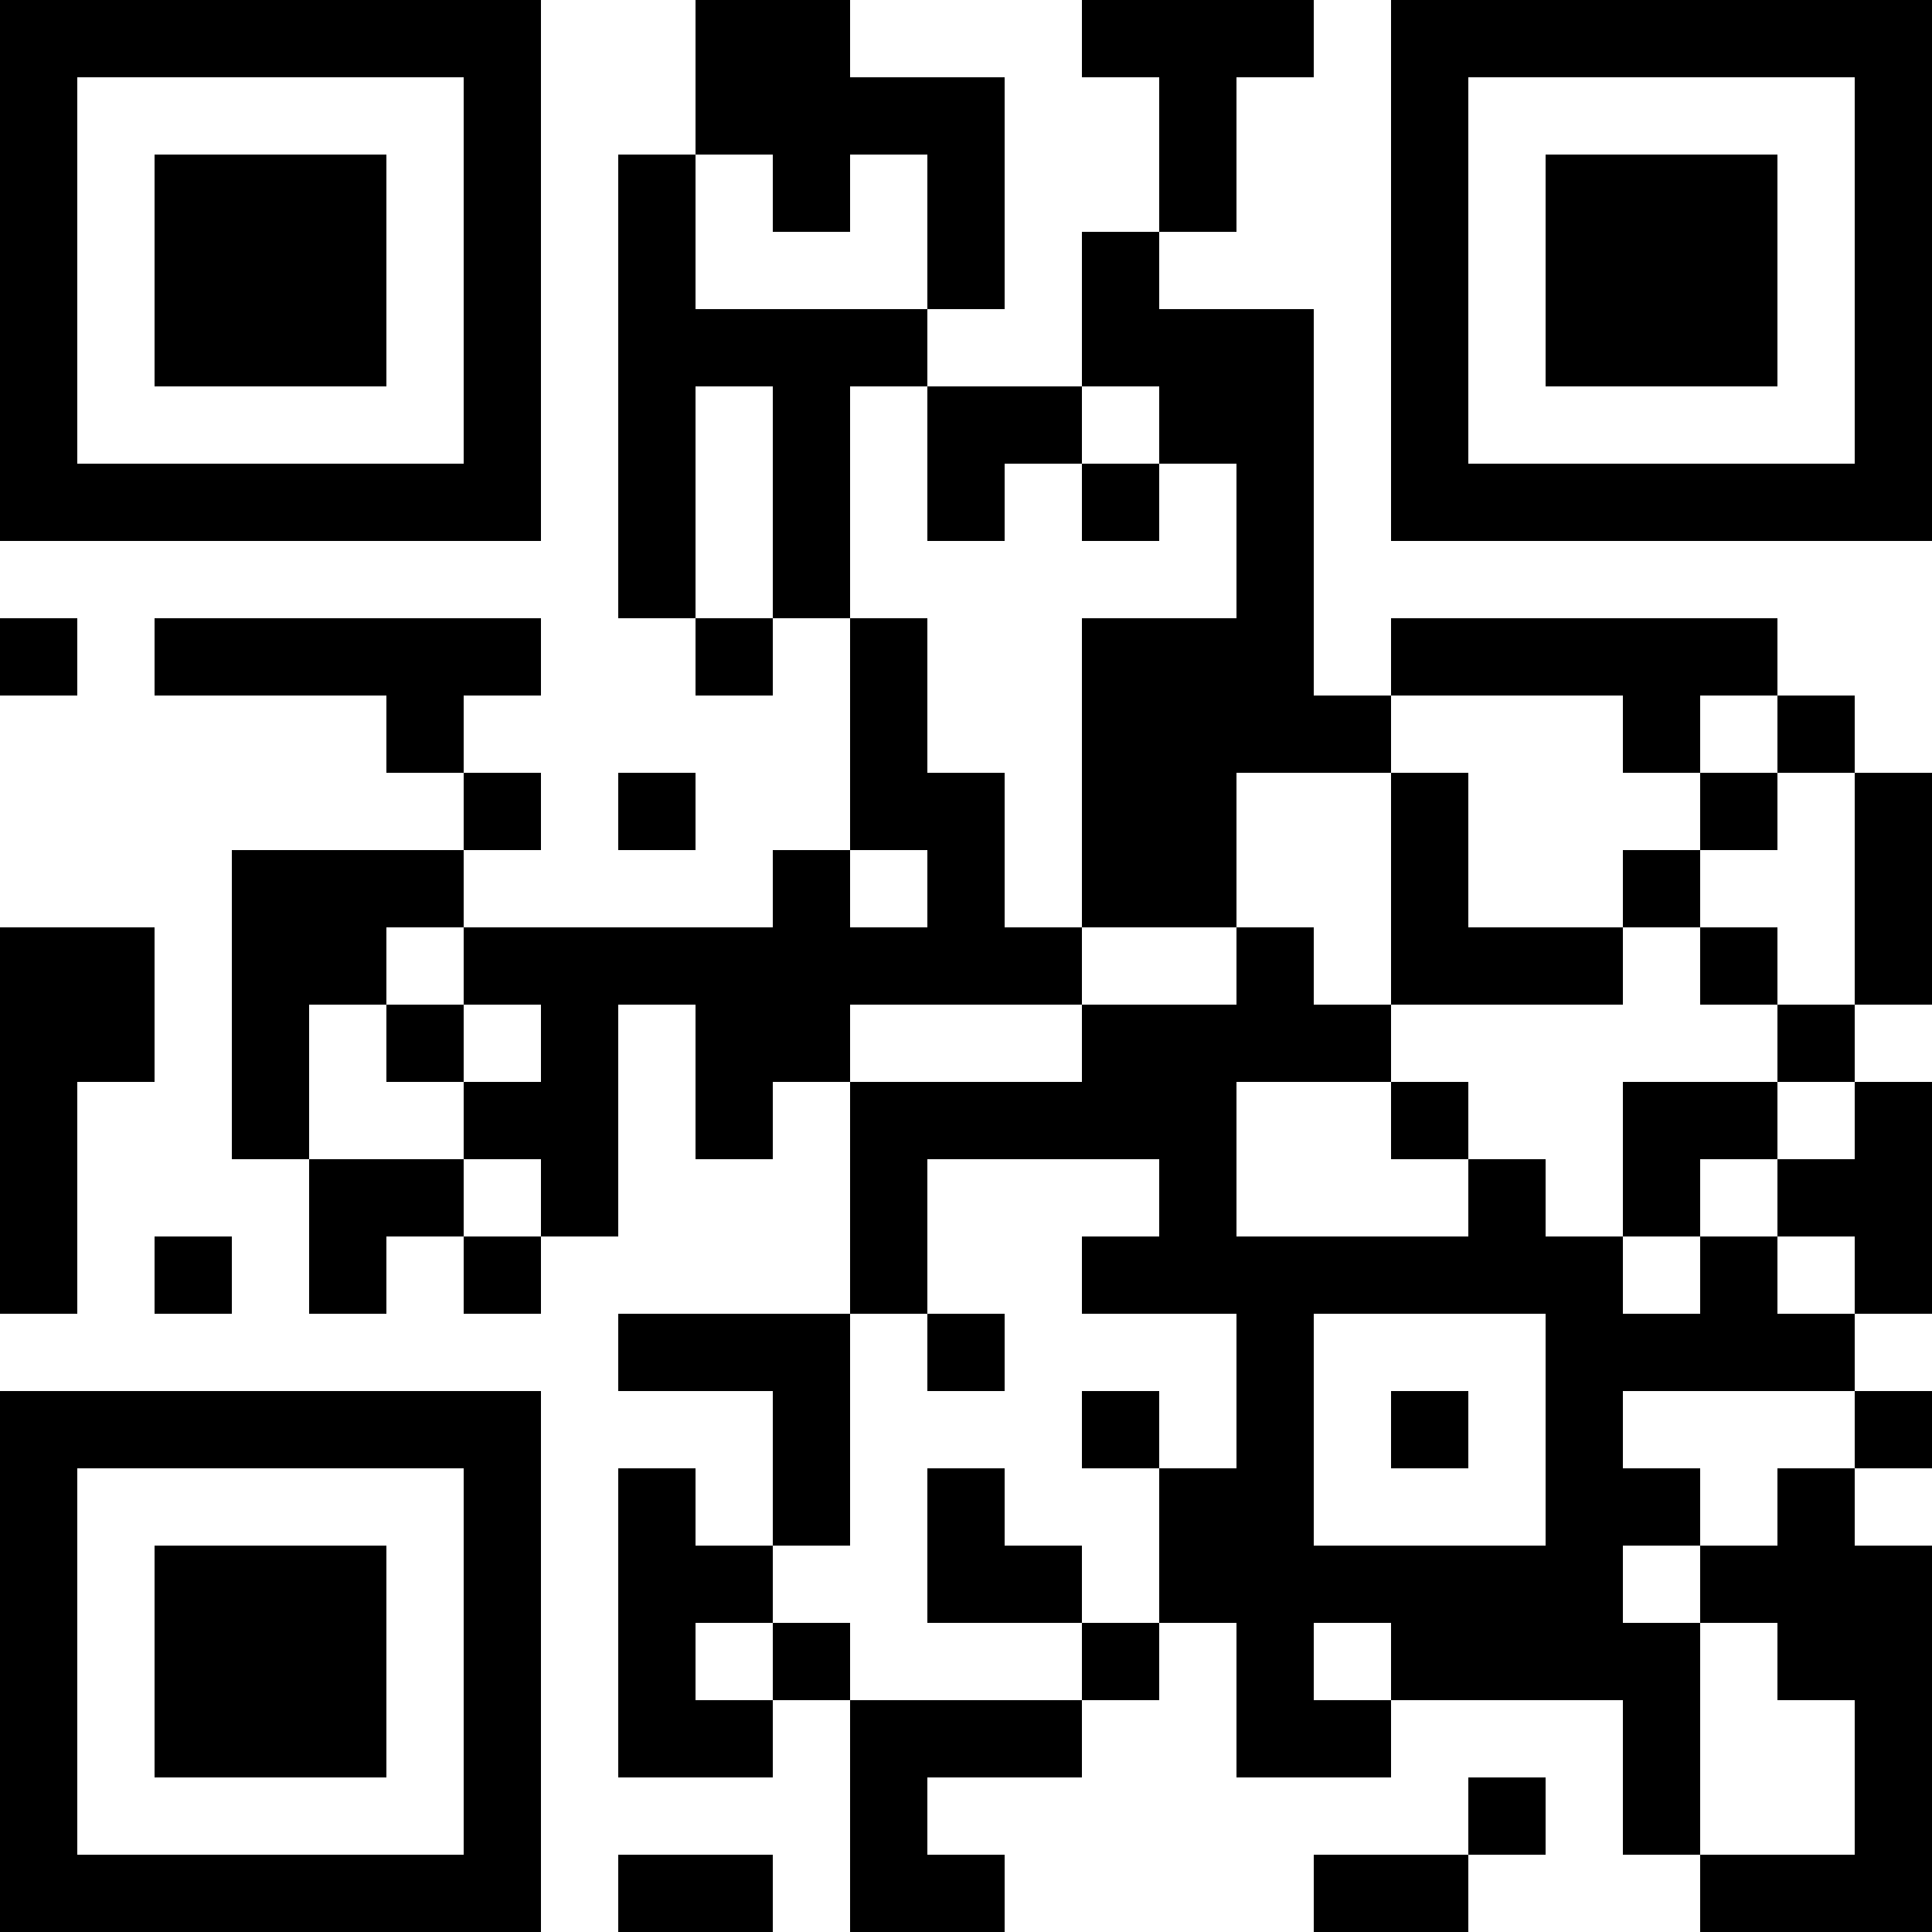
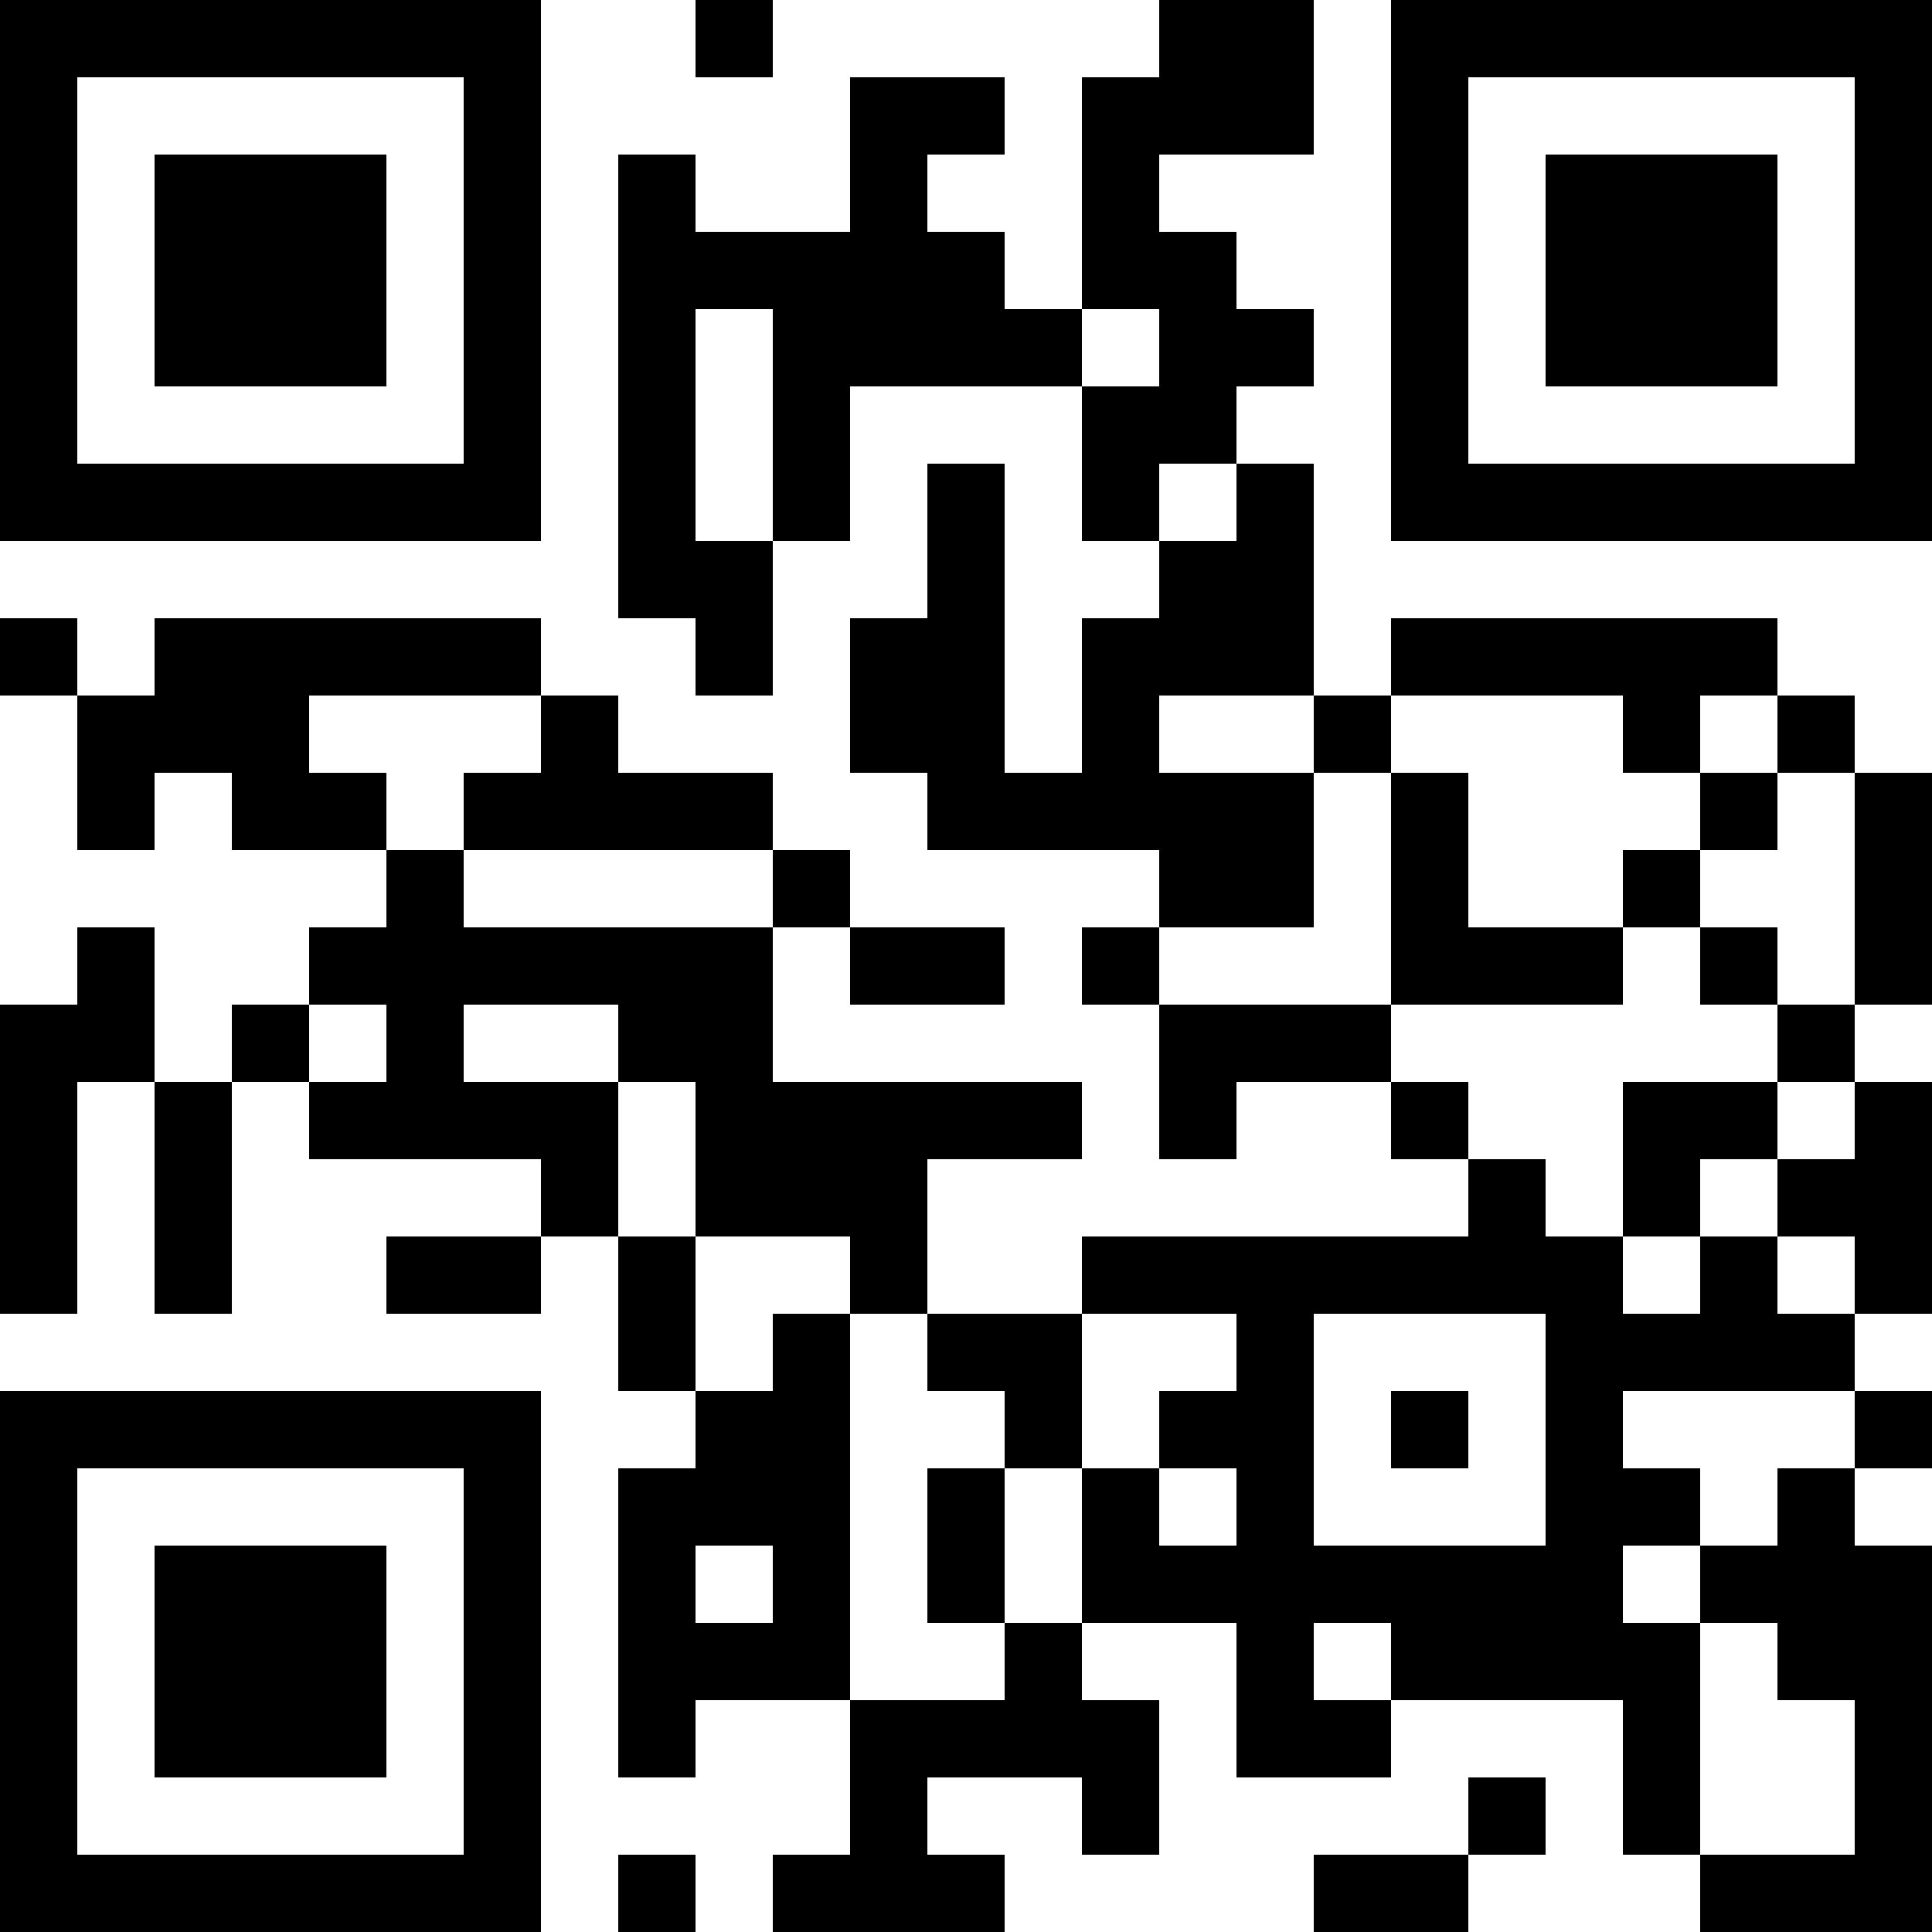
<svg xmlns="http://www.w3.org/2000/svg" version="1.1" width="200" height="200" viewBox="0 0 200 200">
  <rect x="0" y="0" width="200" height="200" fill="#ffffff" />
  <g transform="scale(8)">
    <g transform="translate(0,0)">
-       <path fill-rule="evenodd" d="M9 0L9 2L8 2L8 8L9 8L9 9L10 9L10 8L11 8L11 11L10 11L10 12L6 12L6 11L7 11L7 10L6 10L6 9L7 9L7 8L2 8L2 9L5 9L5 10L6 10L6 11L3 11L3 15L4 15L4 17L5 17L5 16L6 16L6 17L7 17L7 16L8 16L8 13L9 13L9 15L10 15L10 14L11 14L11 17L8 17L8 18L10 18L10 20L9 20L9 19L8 19L8 23L10 23L10 22L11 22L11 25L13 25L13 24L12 24L12 23L14 23L14 22L15 22L15 21L16 21L16 23L18 23L18 22L21 22L21 24L22 24L22 25L25 25L25 20L24 20L24 19L25 19L25 18L24 18L24 17L25 17L25 14L24 14L24 13L25 13L25 10L24 10L24 9L23 9L23 8L18 8L18 9L17 9L17 4L15 4L15 3L16 3L16 1L17 1L17 0L14 0L14 1L15 1L15 3L14 3L14 5L12 5L12 4L13 4L13 1L11 1L11 0ZM9 2L9 4L12 4L12 2L11 2L11 3L10 3L10 2ZM9 5L9 8L10 8L10 5ZM11 5L11 8L12 8L12 10L13 10L13 12L14 12L14 13L11 13L11 14L14 14L14 13L16 13L16 12L17 12L17 13L18 13L18 14L16 14L16 16L19 16L19 15L20 15L20 16L21 16L21 17L22 17L22 16L23 16L23 17L24 17L24 16L23 16L23 15L24 15L24 14L23 14L23 13L24 13L24 10L23 10L23 9L22 9L22 10L21 10L21 9L18 9L18 10L16 10L16 12L14 12L14 8L16 8L16 6L15 6L15 5L14 5L14 6L13 6L13 7L12 7L12 5ZM14 6L14 7L15 7L15 6ZM0 8L0 9L1 9L1 8ZM8 10L8 11L9 11L9 10ZM18 10L18 13L21 13L21 12L22 12L22 13L23 13L23 12L22 12L22 11L23 11L23 10L22 10L22 11L21 11L21 12L19 12L19 10ZM11 11L11 12L12 12L12 11ZM0 12L0 17L1 17L1 14L2 14L2 12ZM5 12L5 13L4 13L4 15L6 15L6 16L7 16L7 15L6 15L6 14L7 14L7 13L6 13L6 12ZM5 13L5 14L6 14L6 13ZM18 14L18 15L19 15L19 14ZM21 14L21 16L22 16L22 15L23 15L23 14ZM12 15L12 17L11 17L11 20L10 20L10 21L9 21L9 22L10 22L10 21L11 21L11 22L14 22L14 21L15 21L15 19L16 19L16 17L14 17L14 16L15 16L15 15ZM2 16L2 17L3 17L3 16ZM12 17L12 18L13 18L13 17ZM17 17L17 20L20 20L20 17ZM14 18L14 19L15 19L15 18ZM18 18L18 19L19 19L19 18ZM21 18L21 19L22 19L22 20L21 20L21 21L22 21L22 24L24 24L24 22L23 22L23 21L22 21L22 20L23 20L23 19L24 19L24 18ZM12 19L12 21L14 21L14 20L13 20L13 19ZM17 21L17 22L18 22L18 21ZM19 23L19 24L17 24L17 25L19 25L19 24L20 24L20 23ZM8 24L8 25L10 25L10 24ZM0 0L0 7L7 7L7 0ZM1 1L1 6L6 6L6 1ZM2 2L2 5L5 5L5 2ZM18 0L18 7L25 7L25 0ZM19 1L19 6L24 6L24 1ZM20 2L20 5L23 5L23 2ZM0 18L0 25L7 25L7 18ZM1 19L1 24L6 24L6 19ZM2 20L2 23L5 23L5 20Z" fill="#000000" />
+       <path fill-rule="evenodd" d="M9 0L9 1L10 1L10 0ZM15 0L15 1L14 1L14 4L13 4L13 3L12 3L12 2L13 2L13 1L11 1L11 3L9 3L9 2L8 2L8 8L9 8L9 9L10 9L10 7L11 7L11 5L14 5L14 7L15 7L15 8L14 8L14 10L13 10L13 6L12 6L12 8L11 8L11 10L12 10L12 11L15 11L15 12L14 12L14 13L15 13L15 15L16 15L16 14L18 14L18 15L19 15L19 16L14 16L14 17L12 17L12 15L14 15L14 14L10 14L10 12L11 12L11 13L13 13L13 12L11 12L11 11L10 11L10 10L8 10L8 9L7 9L7 8L2 8L2 9L1 9L1 8L0 8L0 9L1 9L1 11L2 11L2 10L3 10L3 11L5 11L5 12L4 12L4 13L3 13L3 14L2 14L2 12L1 12L1 13L0 13L0 17L1 17L1 14L2 14L2 17L3 17L3 14L4 14L4 15L7 15L7 16L5 16L5 17L7 17L7 16L8 16L8 18L9 18L9 19L8 19L8 23L9 23L9 22L11 22L11 24L10 24L10 25L13 25L13 24L12 24L12 23L14 23L14 24L15 24L15 22L14 22L14 21L16 21L16 23L18 23L18 22L21 22L21 24L22 24L22 25L25 25L25 20L24 20L24 19L25 19L25 18L24 18L24 17L25 17L25 14L24 14L24 13L25 13L25 10L24 10L24 9L23 9L23 8L18 8L18 9L17 9L17 6L16 6L16 5L17 5L17 4L16 4L16 3L15 3L15 2L17 2L17 0ZM9 4L9 7L10 7L10 4ZM14 4L14 5L15 5L15 4ZM15 6L15 7L16 7L16 6ZM4 9L4 10L5 10L5 11L6 11L6 12L10 12L10 11L6 11L6 10L7 10L7 9ZM15 9L15 10L17 10L17 12L15 12L15 13L18 13L18 14L19 14L19 15L20 15L20 16L21 16L21 17L22 17L22 16L23 16L23 17L24 17L24 16L23 16L23 15L24 15L24 14L23 14L23 13L24 13L24 10L23 10L23 9L22 9L22 10L21 10L21 9L18 9L18 10L17 10L17 9ZM18 10L18 13L21 13L21 12L22 12L22 13L23 13L23 12L22 12L22 11L23 11L23 10L22 10L22 11L21 11L21 12L19 12L19 10ZM4 13L4 14L5 14L5 13ZM6 13L6 14L8 14L8 16L9 16L9 18L10 18L10 17L11 17L11 22L13 22L13 21L14 21L14 19L15 19L15 20L16 20L16 19L15 19L15 18L16 18L16 17L14 17L14 19L13 19L13 18L12 18L12 17L11 17L11 16L9 16L9 14L8 14L8 13ZM21 14L21 16L22 16L22 15L23 15L23 14ZM17 17L17 20L20 20L20 17ZM18 18L18 19L19 19L19 18ZM21 18L21 19L22 19L22 20L21 20L21 21L22 21L22 24L24 24L24 22L23 22L23 21L22 21L22 20L23 20L23 19L24 19L24 18ZM12 19L12 21L13 21L13 19ZM9 20L9 21L10 21L10 20ZM17 21L17 22L18 22L18 21ZM19 23L19 24L17 24L17 25L19 25L19 24L20 24L20 23ZM8 24L8 25L9 25L9 24ZM0 0L0 7L7 7L7 0ZM1 1L1 6L6 6L6 1ZM2 2L2 5L5 5L5 2ZM18 0L18 7L25 7L25 0ZM19 1L19 6L24 6L24 1ZM20 2L20 5L23 5L23 2ZM0 18L0 25L7 25L7 18ZM1 19L1 24L6 24L6 19ZM2 20L2 23L5 23L5 20Z" fill="#000000" />
    </g>
  </g>
</svg>
